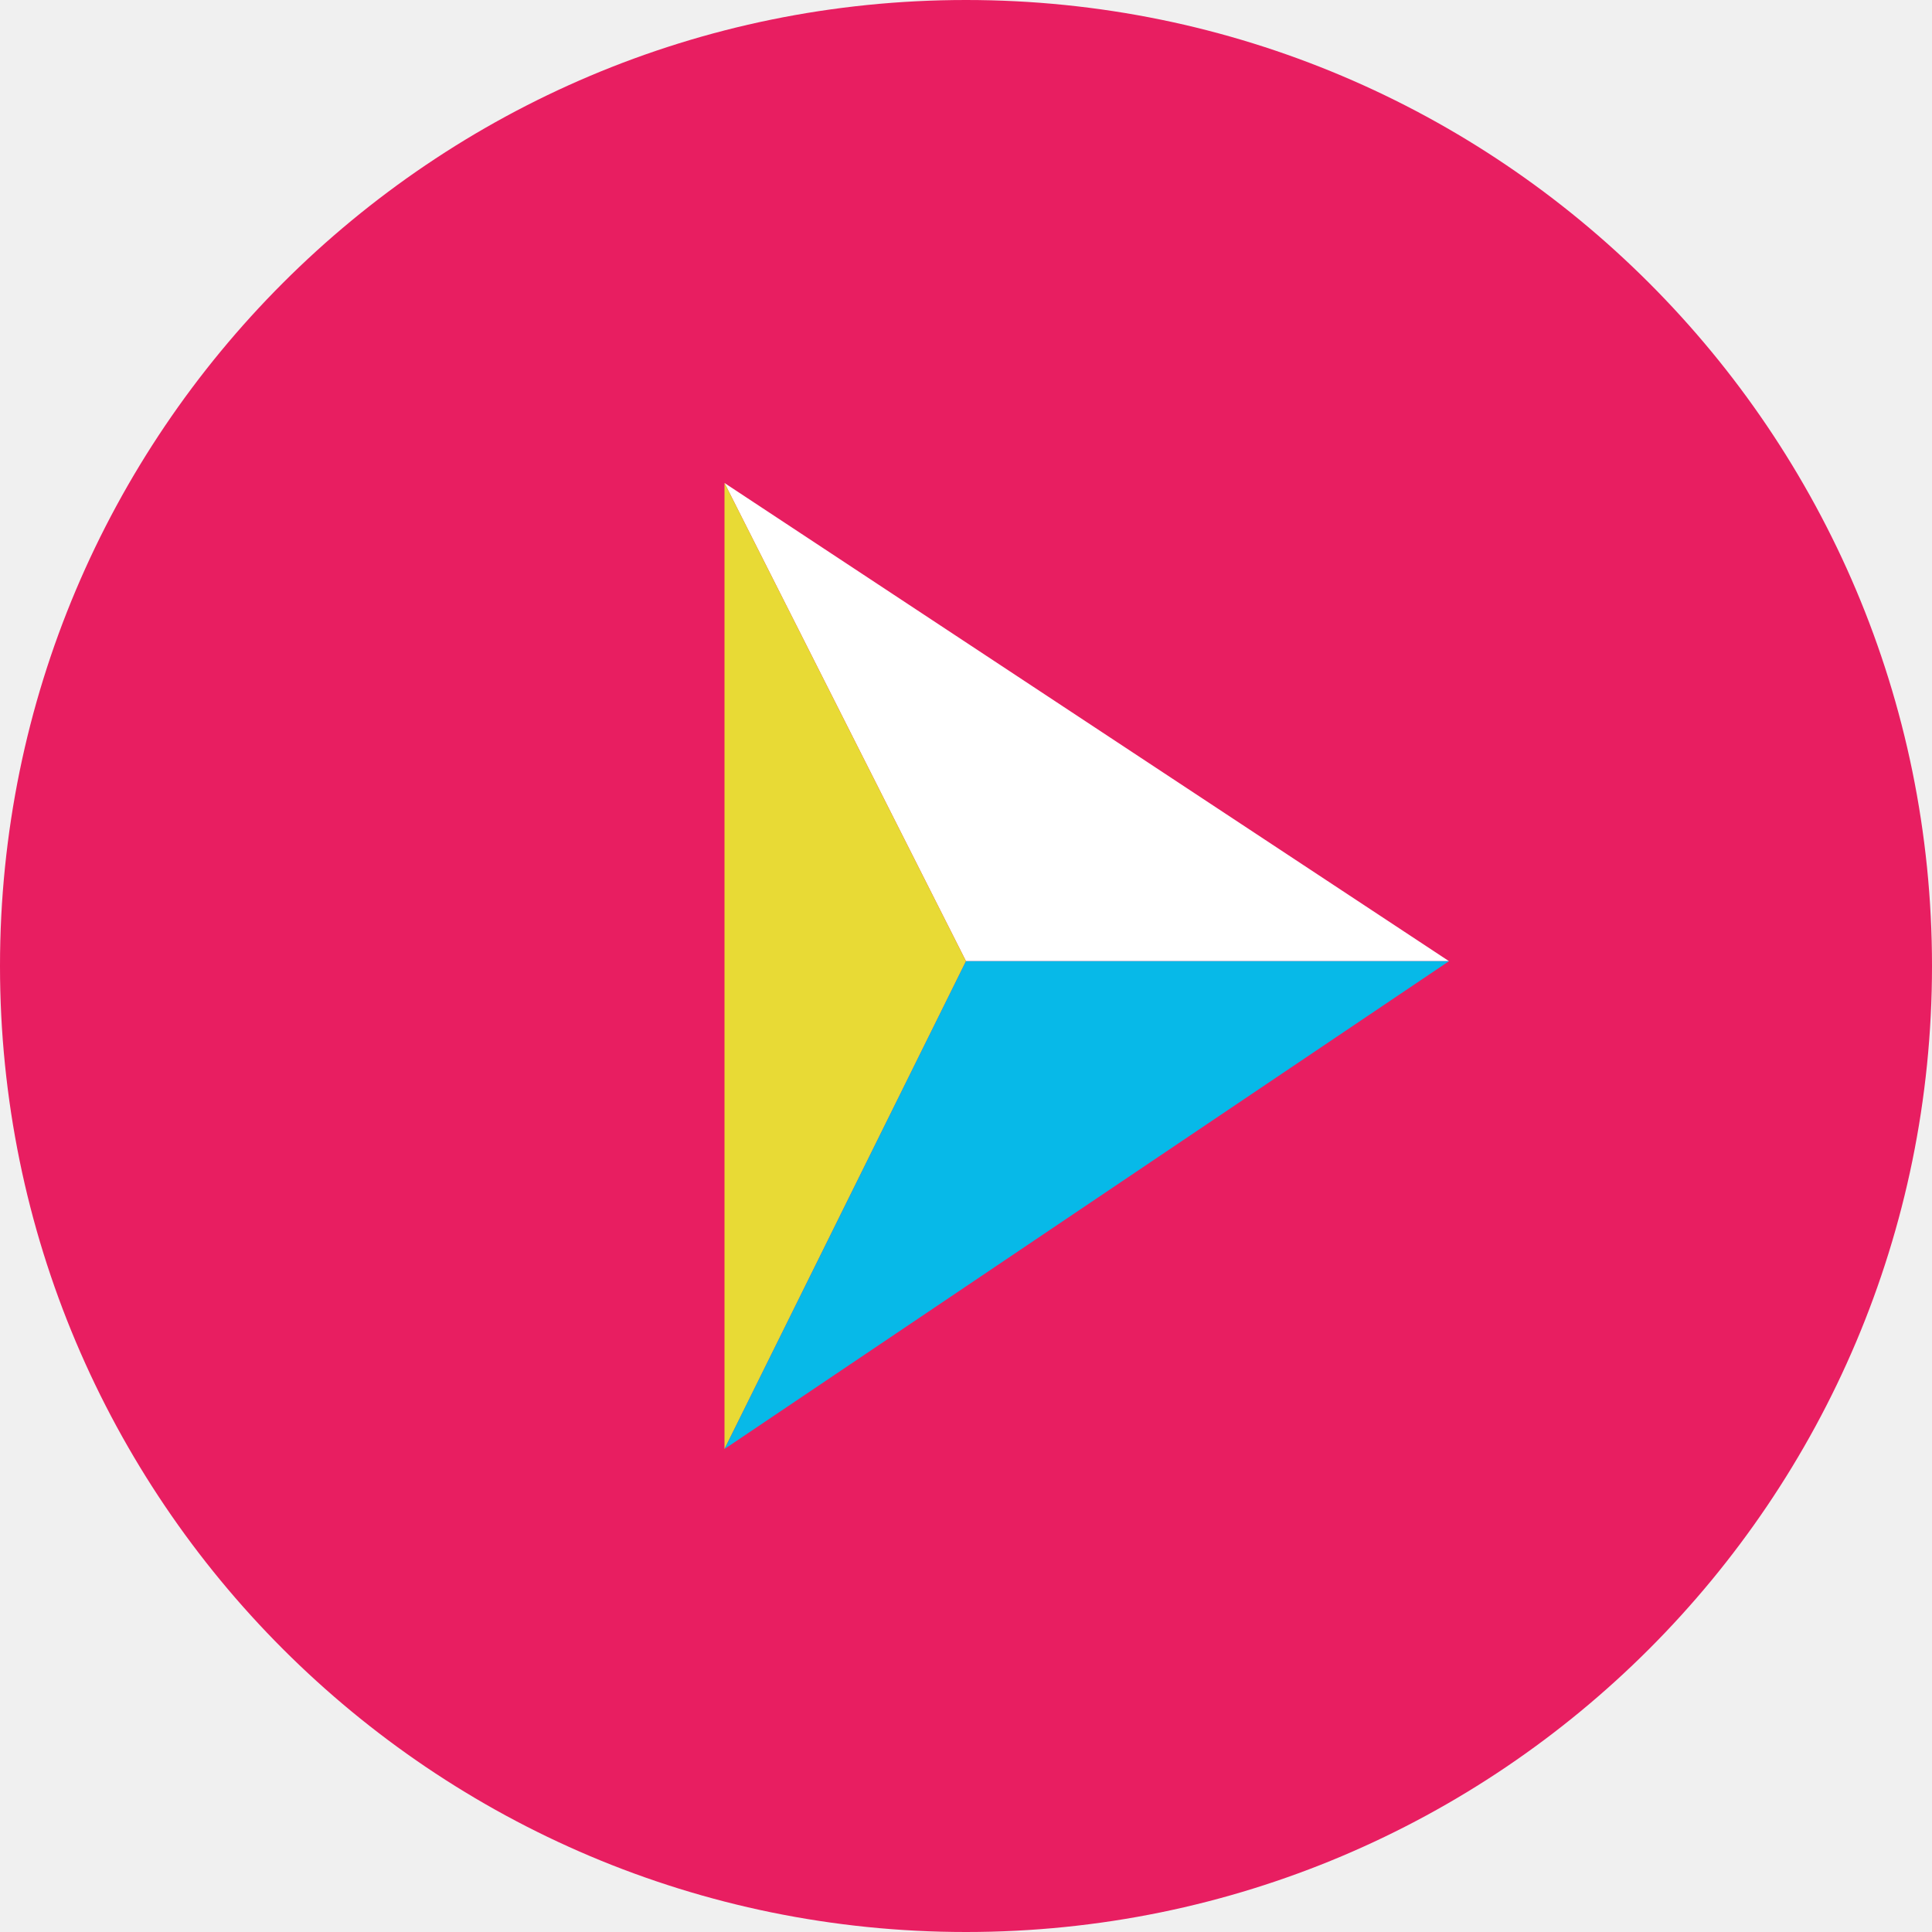
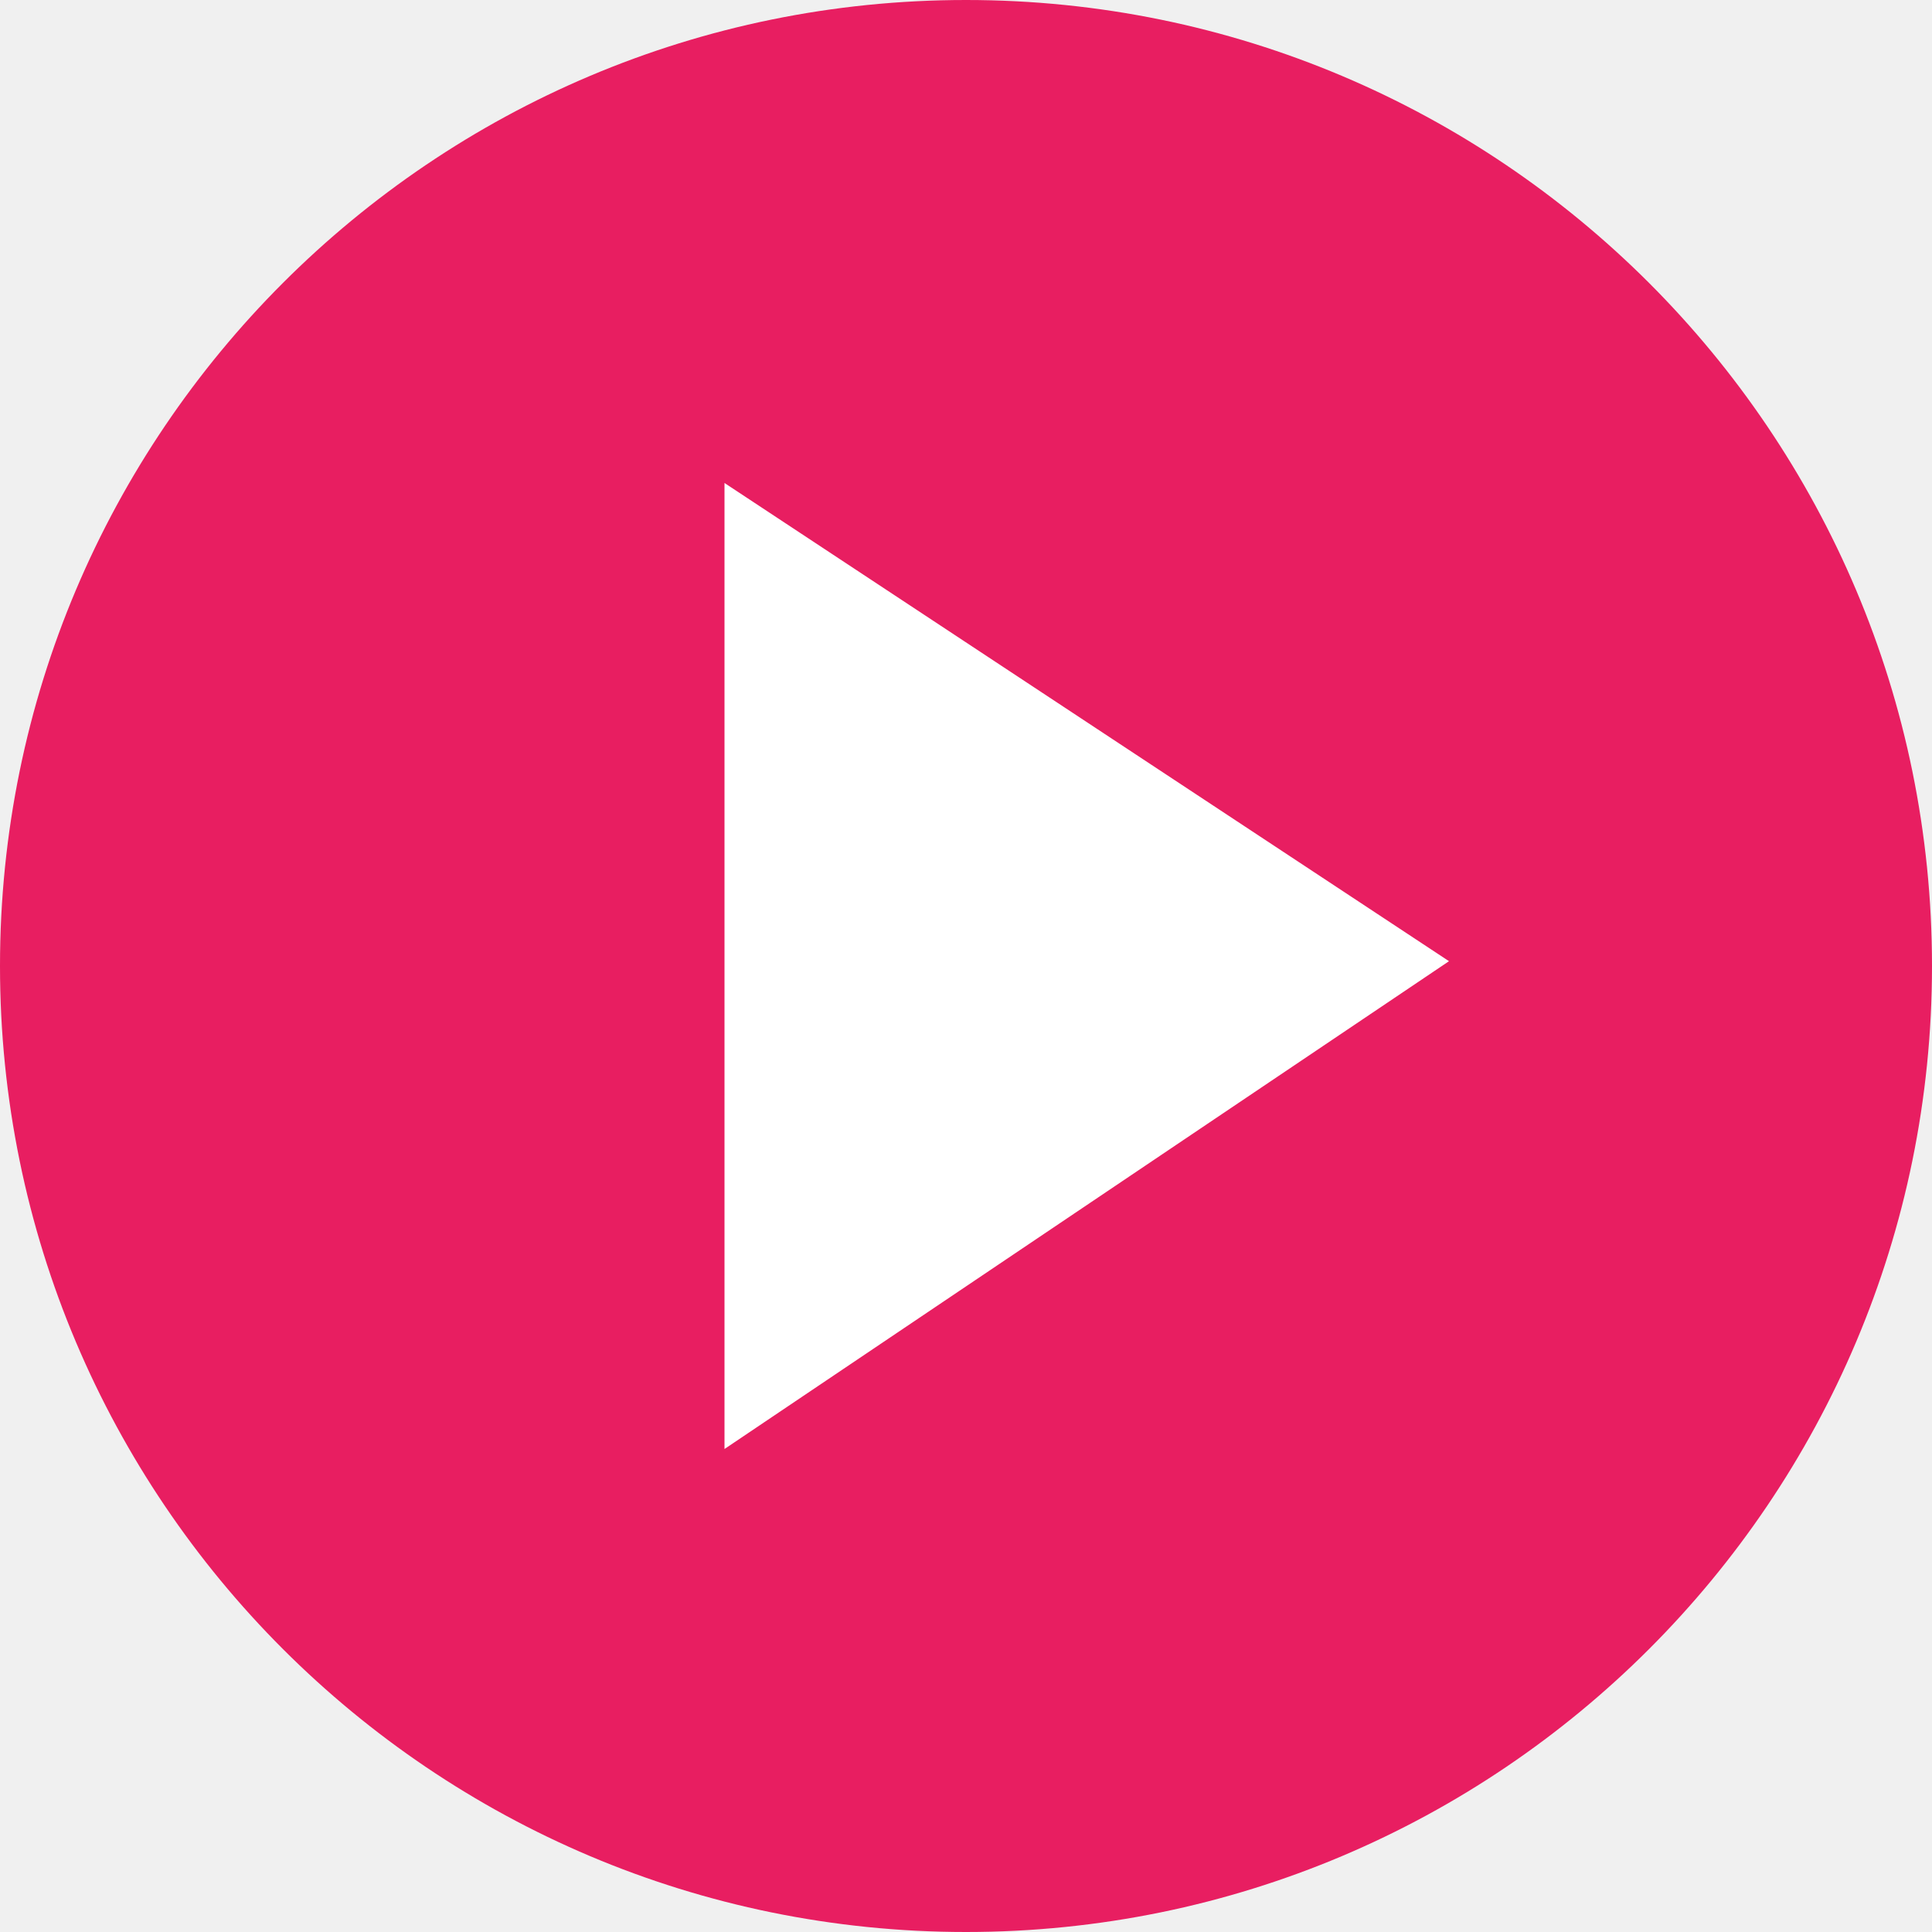
- <svg xmlns="http://www.w3.org/2000/svg" viewBox="0 0 400 400">
+ <svg xmlns="http://www.w3.org/2000/svg" viewBox="0 0 338 338">
  <defs>
-     <style>.cls-1{fill:#e81e61;}.cls-2{fill:#fff;}.cls-3{fill:#e8da35;}.cls-4{fill:#07b9e8;}</style>
+     <style>.cls-1{fill:#e81e61;}.cls-2{fill:#fff;}</style>
  </defs>
  <g id="Capa_2" data-name="Capa 2">
-     <circle class="cls-1" cx="200" cy="200" r="200" />
+     <circle class="cls-1" cx="169" cy="169" r="169" />
  </g>
  <g id="Capa_4" data-name="Capa 4">
-     <polygon class="cls-2" points="300 199 150 100 200 199 300 199" />
-     <polygon class="cls-3" points="150 100 150 300 200 199 150 100" />
-     <polygon class="cls-4" points="150 300 300 199 200 199 150 300" />
+     <polygon class="cls-2" points="253.5 168.16 126.75 84.5 126.75 253.5 253.5 168.16" />
  </g>
</svg>
